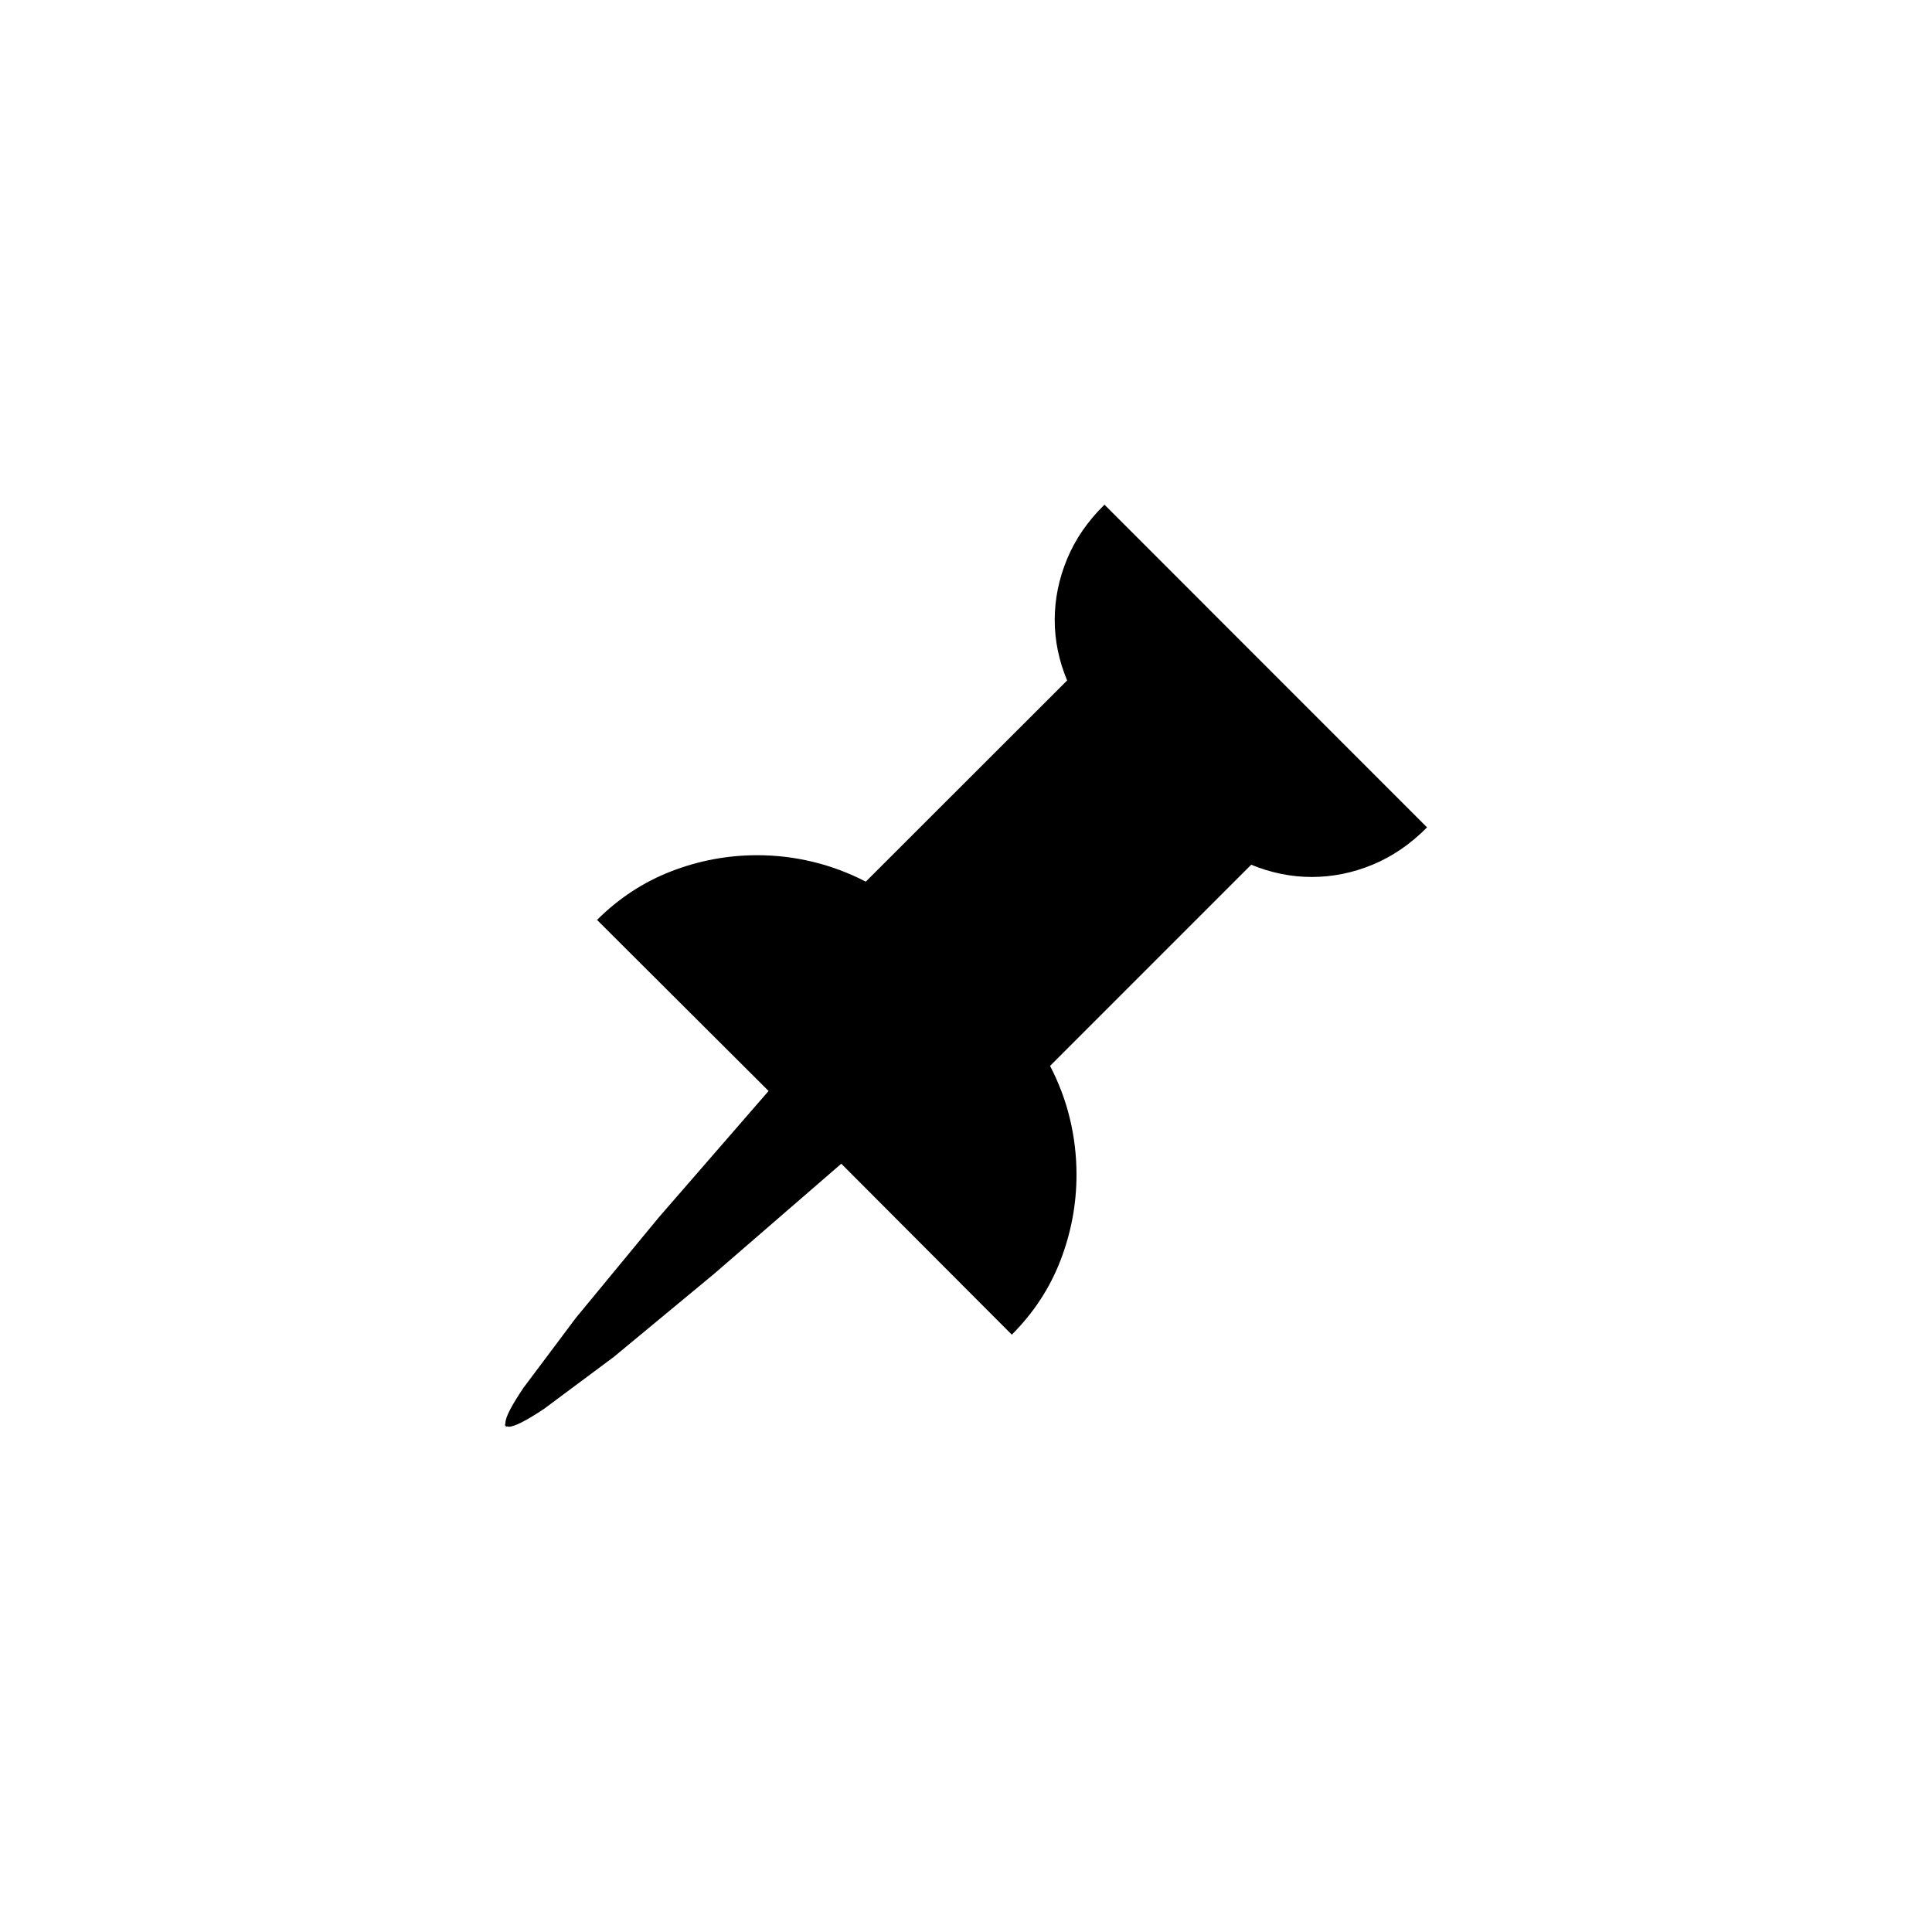
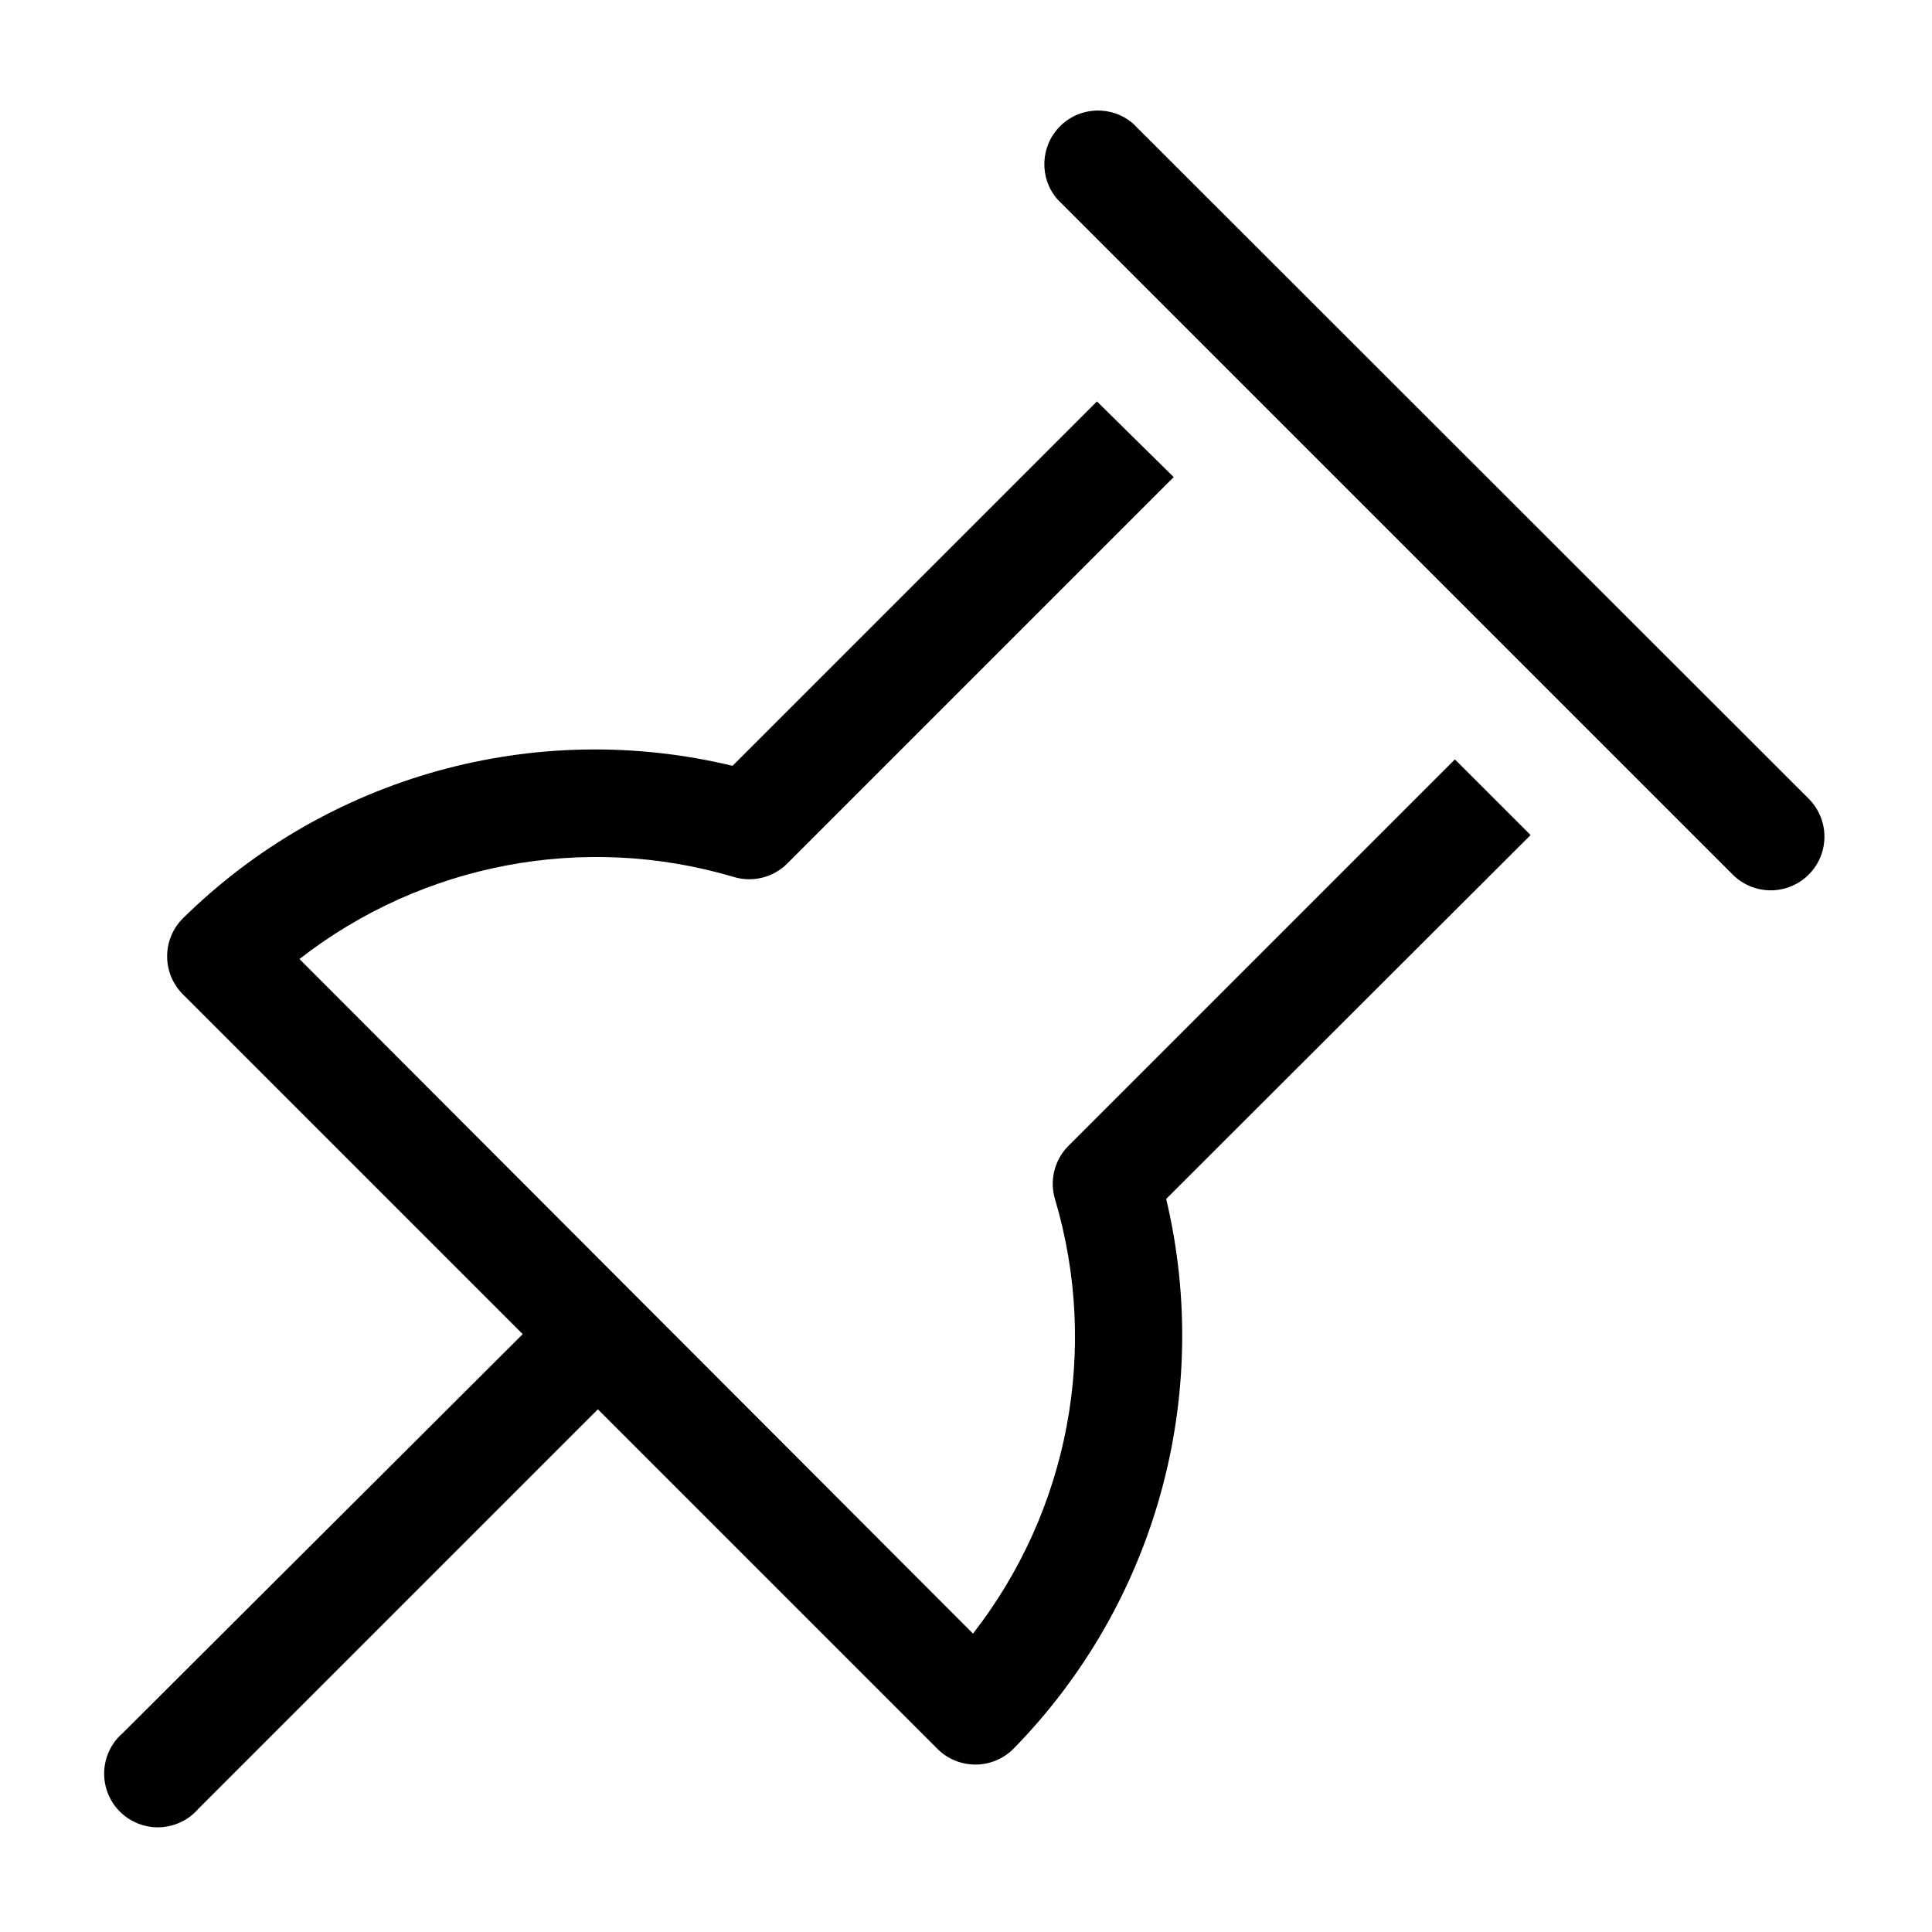
- <svg xmlns="http://www.w3.org/2000/svg" width="16" height="16" viewBox="0 0 76 76" fill="none">
-   <path fill="currentColor" stroke-width="0.2" stroke-linejoin="round" d="M 56.136,32.547L 43.447,19.853C 42.789,20.499 42.298,21.212 41.975,21.993C 41.652,22.774 41.49,23.573 41.49,24.39C 41.49,25.194 41.653,25.987 41.978,26.768L 34.058,34.682C 33.392,34.337 32.699,34.078 31.98,33.903C 31.26,33.729 30.53,33.642 29.788,33.642C 28.623,33.642 27.495,33.853 26.405,34.275C 25.315,34.697 24.342,35.334 23.486,36.187L 30.234,42.917L 25.903,47.903L 22.653,51.843L 20.599,54.584C 20.121,55.289 19.882,55.753 19.882,55.975L 19.864,56.07L 19.9,56.088L 19.9,56.147L 19.936,56.106L 20.013,56.124C 20.235,56.124 20.699,55.889 21.404,55.419L 24.146,53.377L 28.085,50.115L 33.094,45.778L 39.802,52.502C 40.658,51.646 41.296,50.673 41.716,49.583C 42.136,48.493 42.347,47.367 42.347,46.206C 42.347,45.46 42.26,44.729 42.088,44.011C 41.916,43.294 41.655,42.6 41.307,41.93L 49.22,34.016C 50.001,34.337 50.794,34.498 51.599,34.498C 52.419,34.498 53.219,34.336 53.998,34.013C 54.777,33.69 55.489,33.202 56.136,32.547 Z " />
+ <svg xmlns="http://www.w3.org/2000/svg" width="16" height="16" viewBox="0 0 36 36" fill="none">
+   <path fill="currentColor" d="M33,16.59a1,1,0,0,1-.71-.29L19.7,3.71a1,1,0,0,1,1.41-1.41L33.71,14.89A1,1,0,0,1,33,16.59Z" />
+   <path fill="currentColor" d="M28.52,15.56l-1.41-1.41-7.2,7.2a1,1,0,0,0-.25,1,9,9,0,0,1-1.53,8.09L5.58,17.87a9,9,0,0,1,8.09-1.53,1,1,0,0,0,1-.25l7.2-7.2L20.44,7.48l-6.79,6.79A10.94,10.94,0,0,0,3.41,17.11a1,1,0,0,0,0,1.42l6.33,6.33L2.29,32.29a1,1,0,1,0,1.41,1.41l7.44-7.44,6.33,6.33a1,1,0,0,0,.71.29h0a1,1,0,0,0,.71-.3,11,11,0,0,0,2.84-10.24Z" />
</svg>
